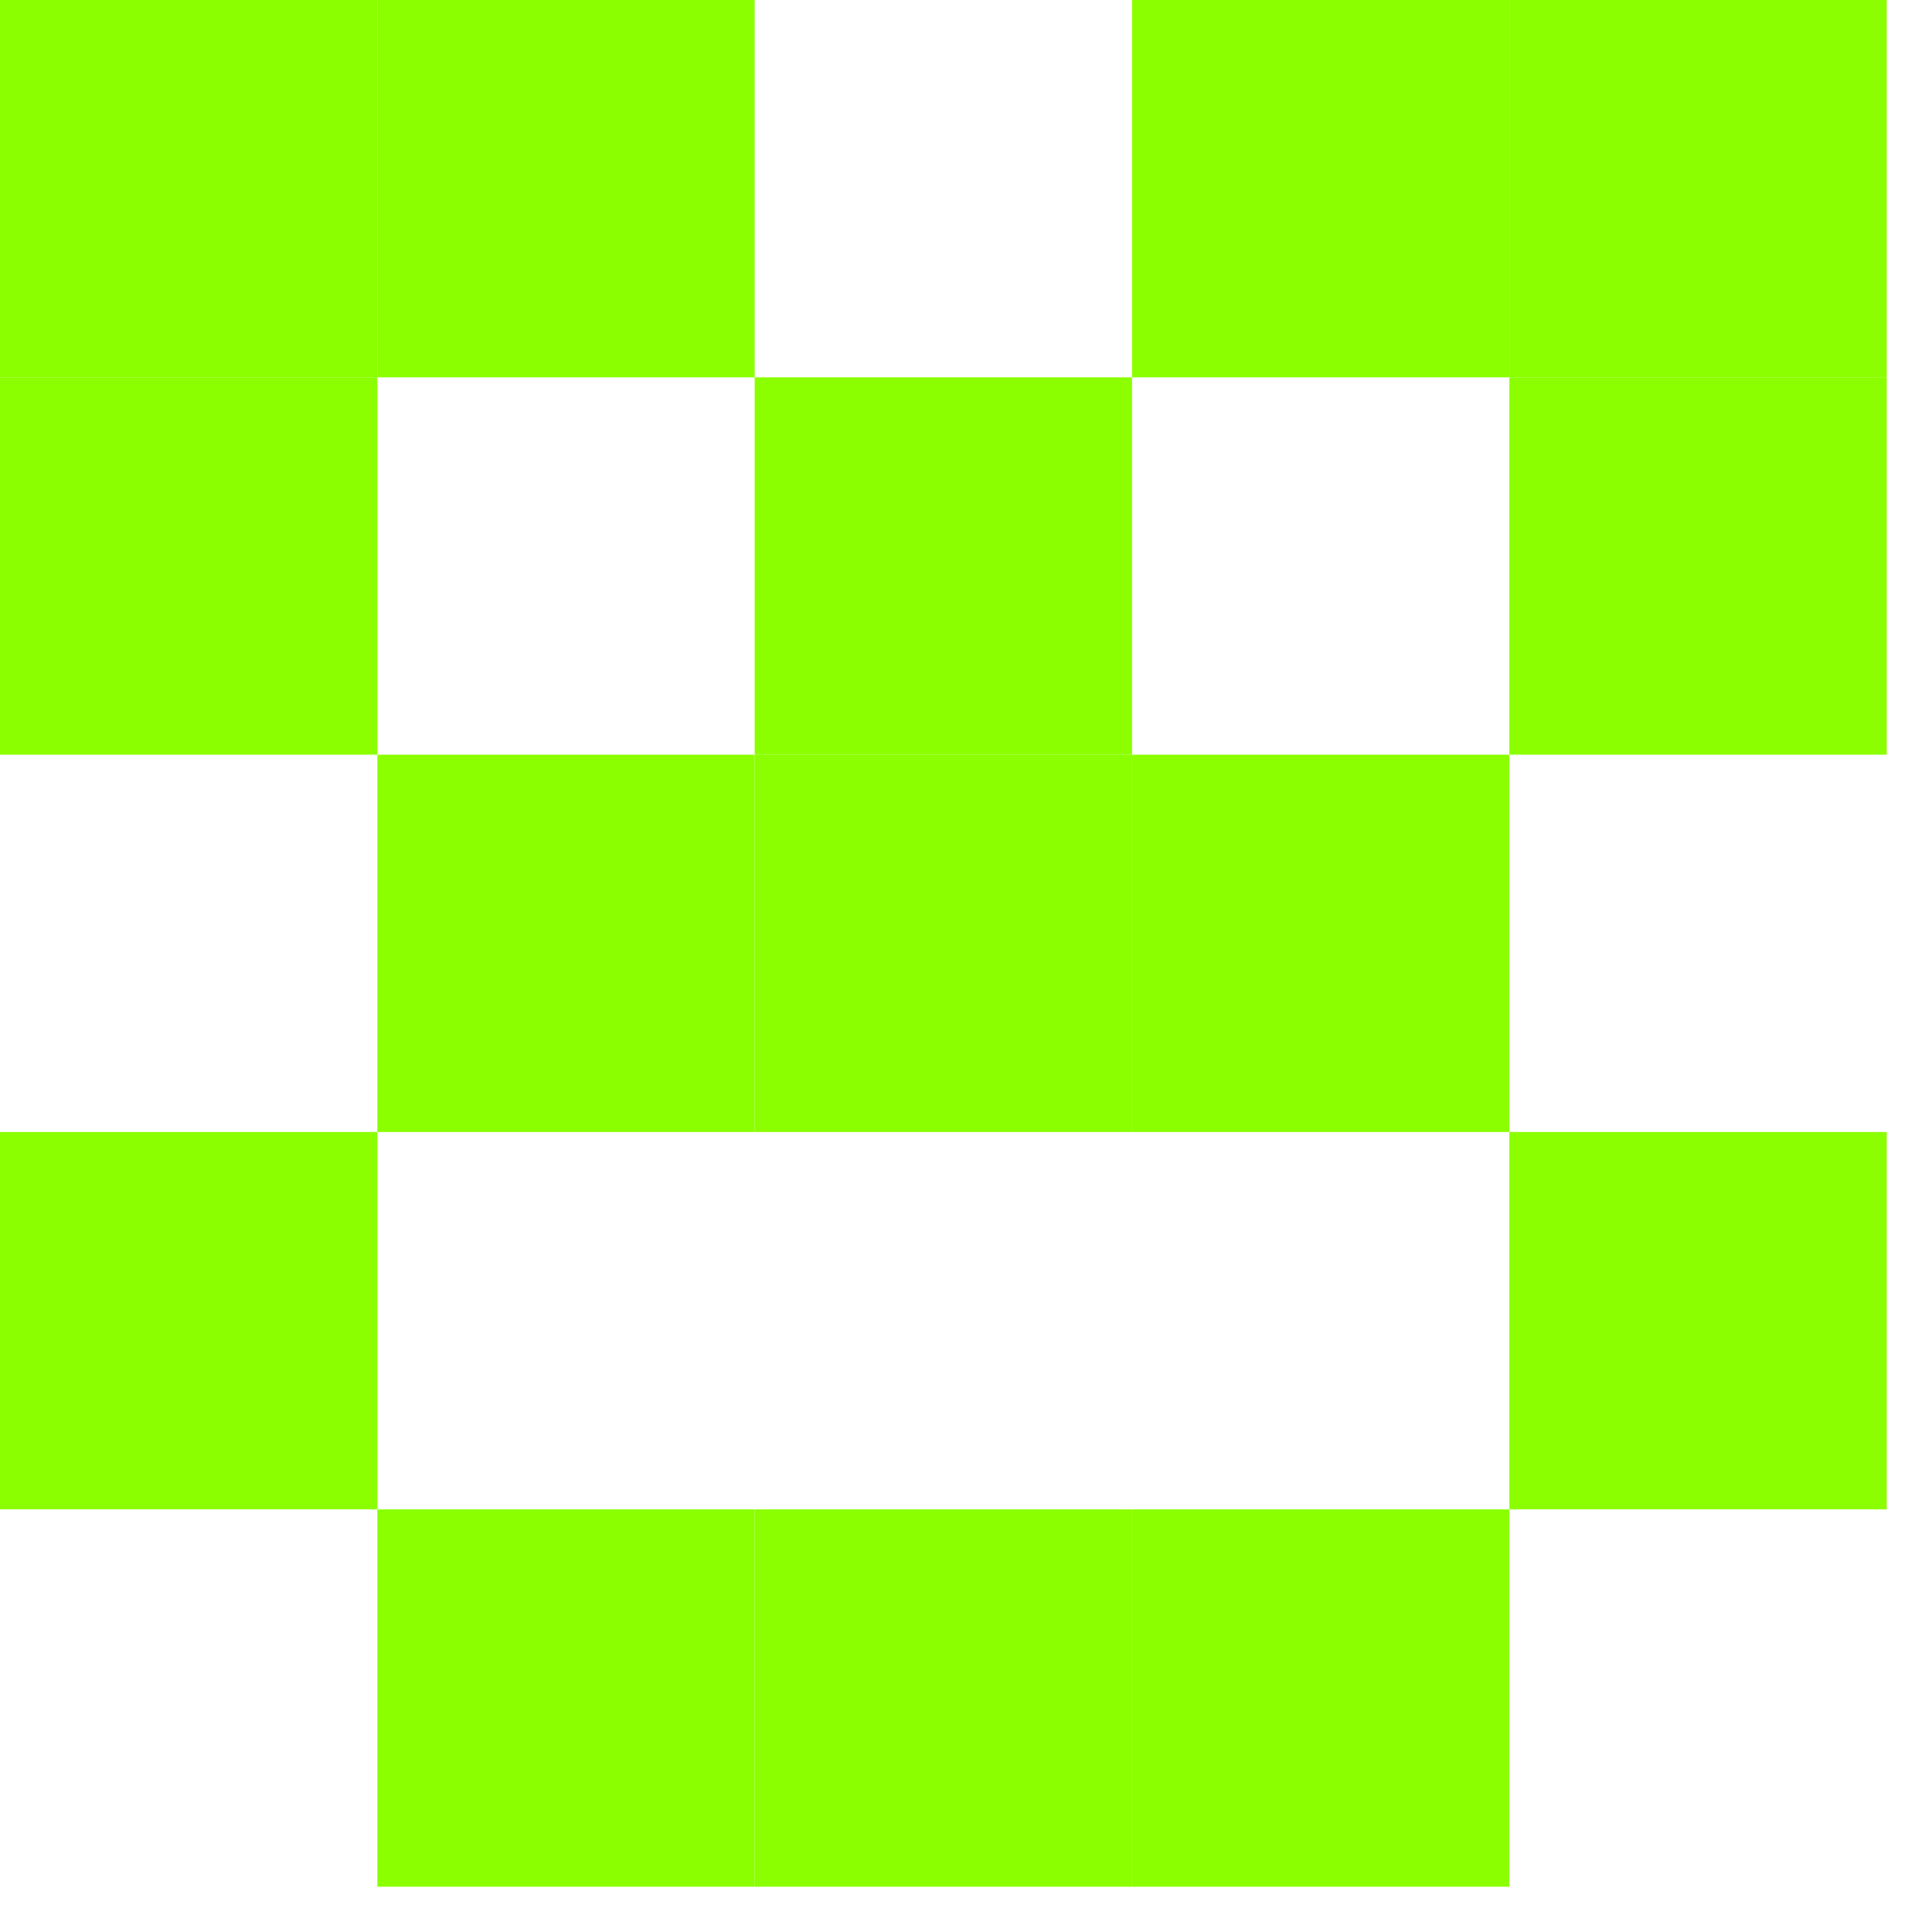
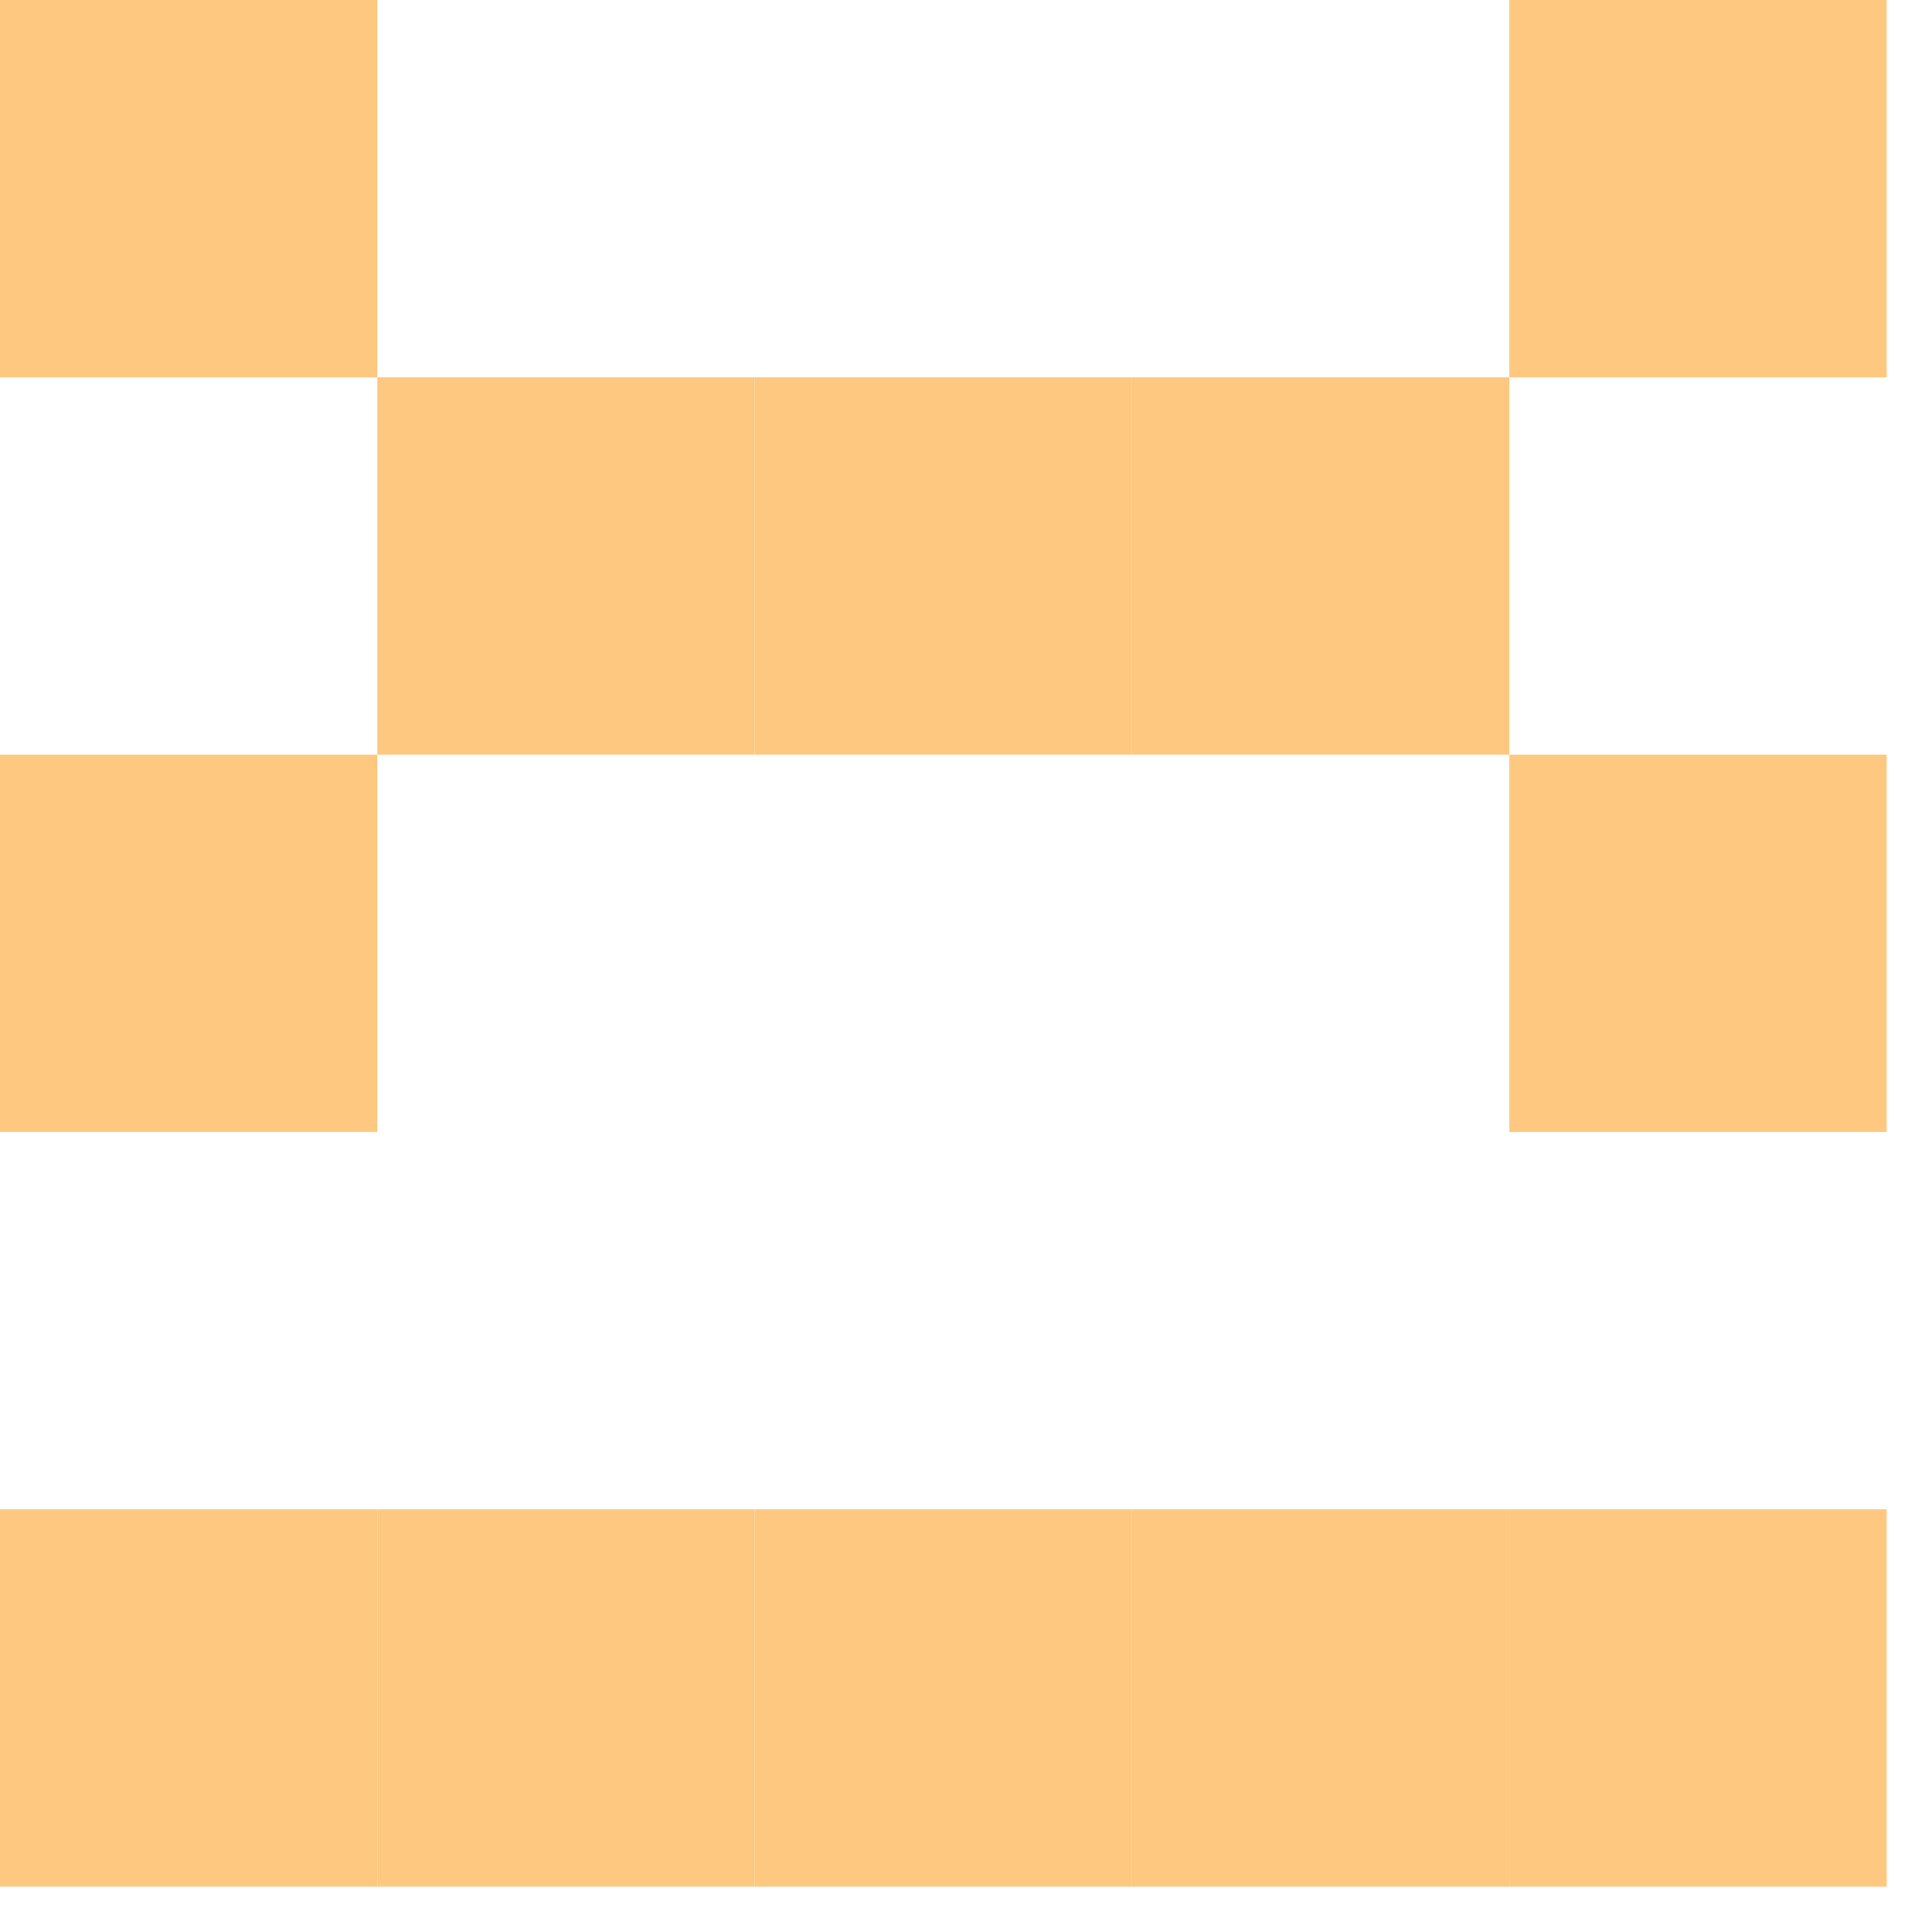
<svg xmlns="http://www.w3.org/2000/svg" id="example-identicon-80-svg" width="128" height="128" viewbox="0 0 128 128">
  <g>
-     <rect x="0" y="0" width="25" height="25" fill="#8bff00" />
-     <rect x="25" y="0" width="25" height="25" fill="#8bff00" />
+     <rect x="0" y="0" width="25" height="25" fill="#ffc880" />
+     <rect x="25" y="0" width="25" height="25" fill="none" />
    <rect x="50" y="0" width="25" height="25" fill="none" />
-     <rect x="75" y="0" width="25" height="25" fill="#8bff00" />
-     <rect x="100" y="0" width="25" height="25" fill="#8bff00" />
-     <rect x="0" y="25" width="25" height="25" fill="#8bff00" />
-     <rect x="25" y="25" width="25" height="25" fill="none" />
-     <rect x="50" y="25" width="25" height="25" fill="#8bff00" />
-     <rect x="75" y="25" width="25" height="25" fill="none" />
-     <rect x="100" y="25" width="25" height="25" fill="#8bff00" />
-     <rect x="0" y="50" width="25" height="25" fill="none" />
-     <rect x="25" y="50" width="25" height="25" fill="#8bff00" />
-     <rect x="50" y="50" width="25" height="25" fill="#8bff00" />
-     <rect x="75" y="50" width="25" height="25" fill="#8bff00" />
-     <rect x="100" y="50" width="25" height="25" fill="none" />
-     <rect x="0" y="75" width="25" height="25" fill="#8bff00" />
+     <rect x="75" y="0" width="25" height="25" fill="none" />
+     <rect x="100" y="0" width="25" height="25" fill="#ffc880" />
+     <rect x="0" y="25" width="25" height="25" fill="none" />
+     <rect x="25" y="25" width="25" height="25" fill="#ffc880" />
+     <rect x="50" y="25" width="25" height="25" fill="#ffc880" />
+     <rect x="75" y="25" width="25" height="25" fill="#ffc880" />
+     <rect x="100" y="25" width="25" height="25" fill="none" />
+     <rect x="0" y="50" width="25" height="25" fill="#ffc880" />
+     <rect x="25" y="50" width="25" height="25" fill="none" />
+     <rect x="50" y="50" width="25" height="25" fill="none" />
+     <rect x="75" y="50" width="25" height="25" fill="none" />
+     <rect x="100" y="50" width="25" height="25" fill="#ffc880" />
+     <rect x="0" y="75" width="25" height="25" fill="none" />
    <rect x="25" y="75" width="25" height="25" fill="none" />
    <rect x="50" y="75" width="25" height="25" fill="none" />
    <rect x="75" y="75" width="25" height="25" fill="none" />
-     <rect x="100" y="75" width="25" height="25" fill="#8bff00" />
-     <rect x="0" y="100" width="25" height="25" fill="none" />
-     <rect x="25" y="100" width="25" height="25" fill="#8bff00" />
-     <rect x="50" y="100" width="25" height="25" fill="#8bff00" />
-     <rect x="75" y="100" width="25" height="25" fill="#8bff00" />
-     <rect x="100" y="100" width="25" height="25" fill="none" />
+     <rect x="100" y="75" width="25" height="25" fill="none" />
+     <rect x="0" y="100" width="25" height="25" fill="#ffc880" />
+     <rect x="25" y="100" width="25" height="25" fill="#ffc880" />
+     <rect x="50" y="100" width="25" height="25" fill="#ffc880" />
+     <rect x="75" y="100" width="25" height="25" fill="#ffc880" />
+     <rect x="100" y="100" width="25" height="25" fill="#ffc880" />
  </g>
</svg>
